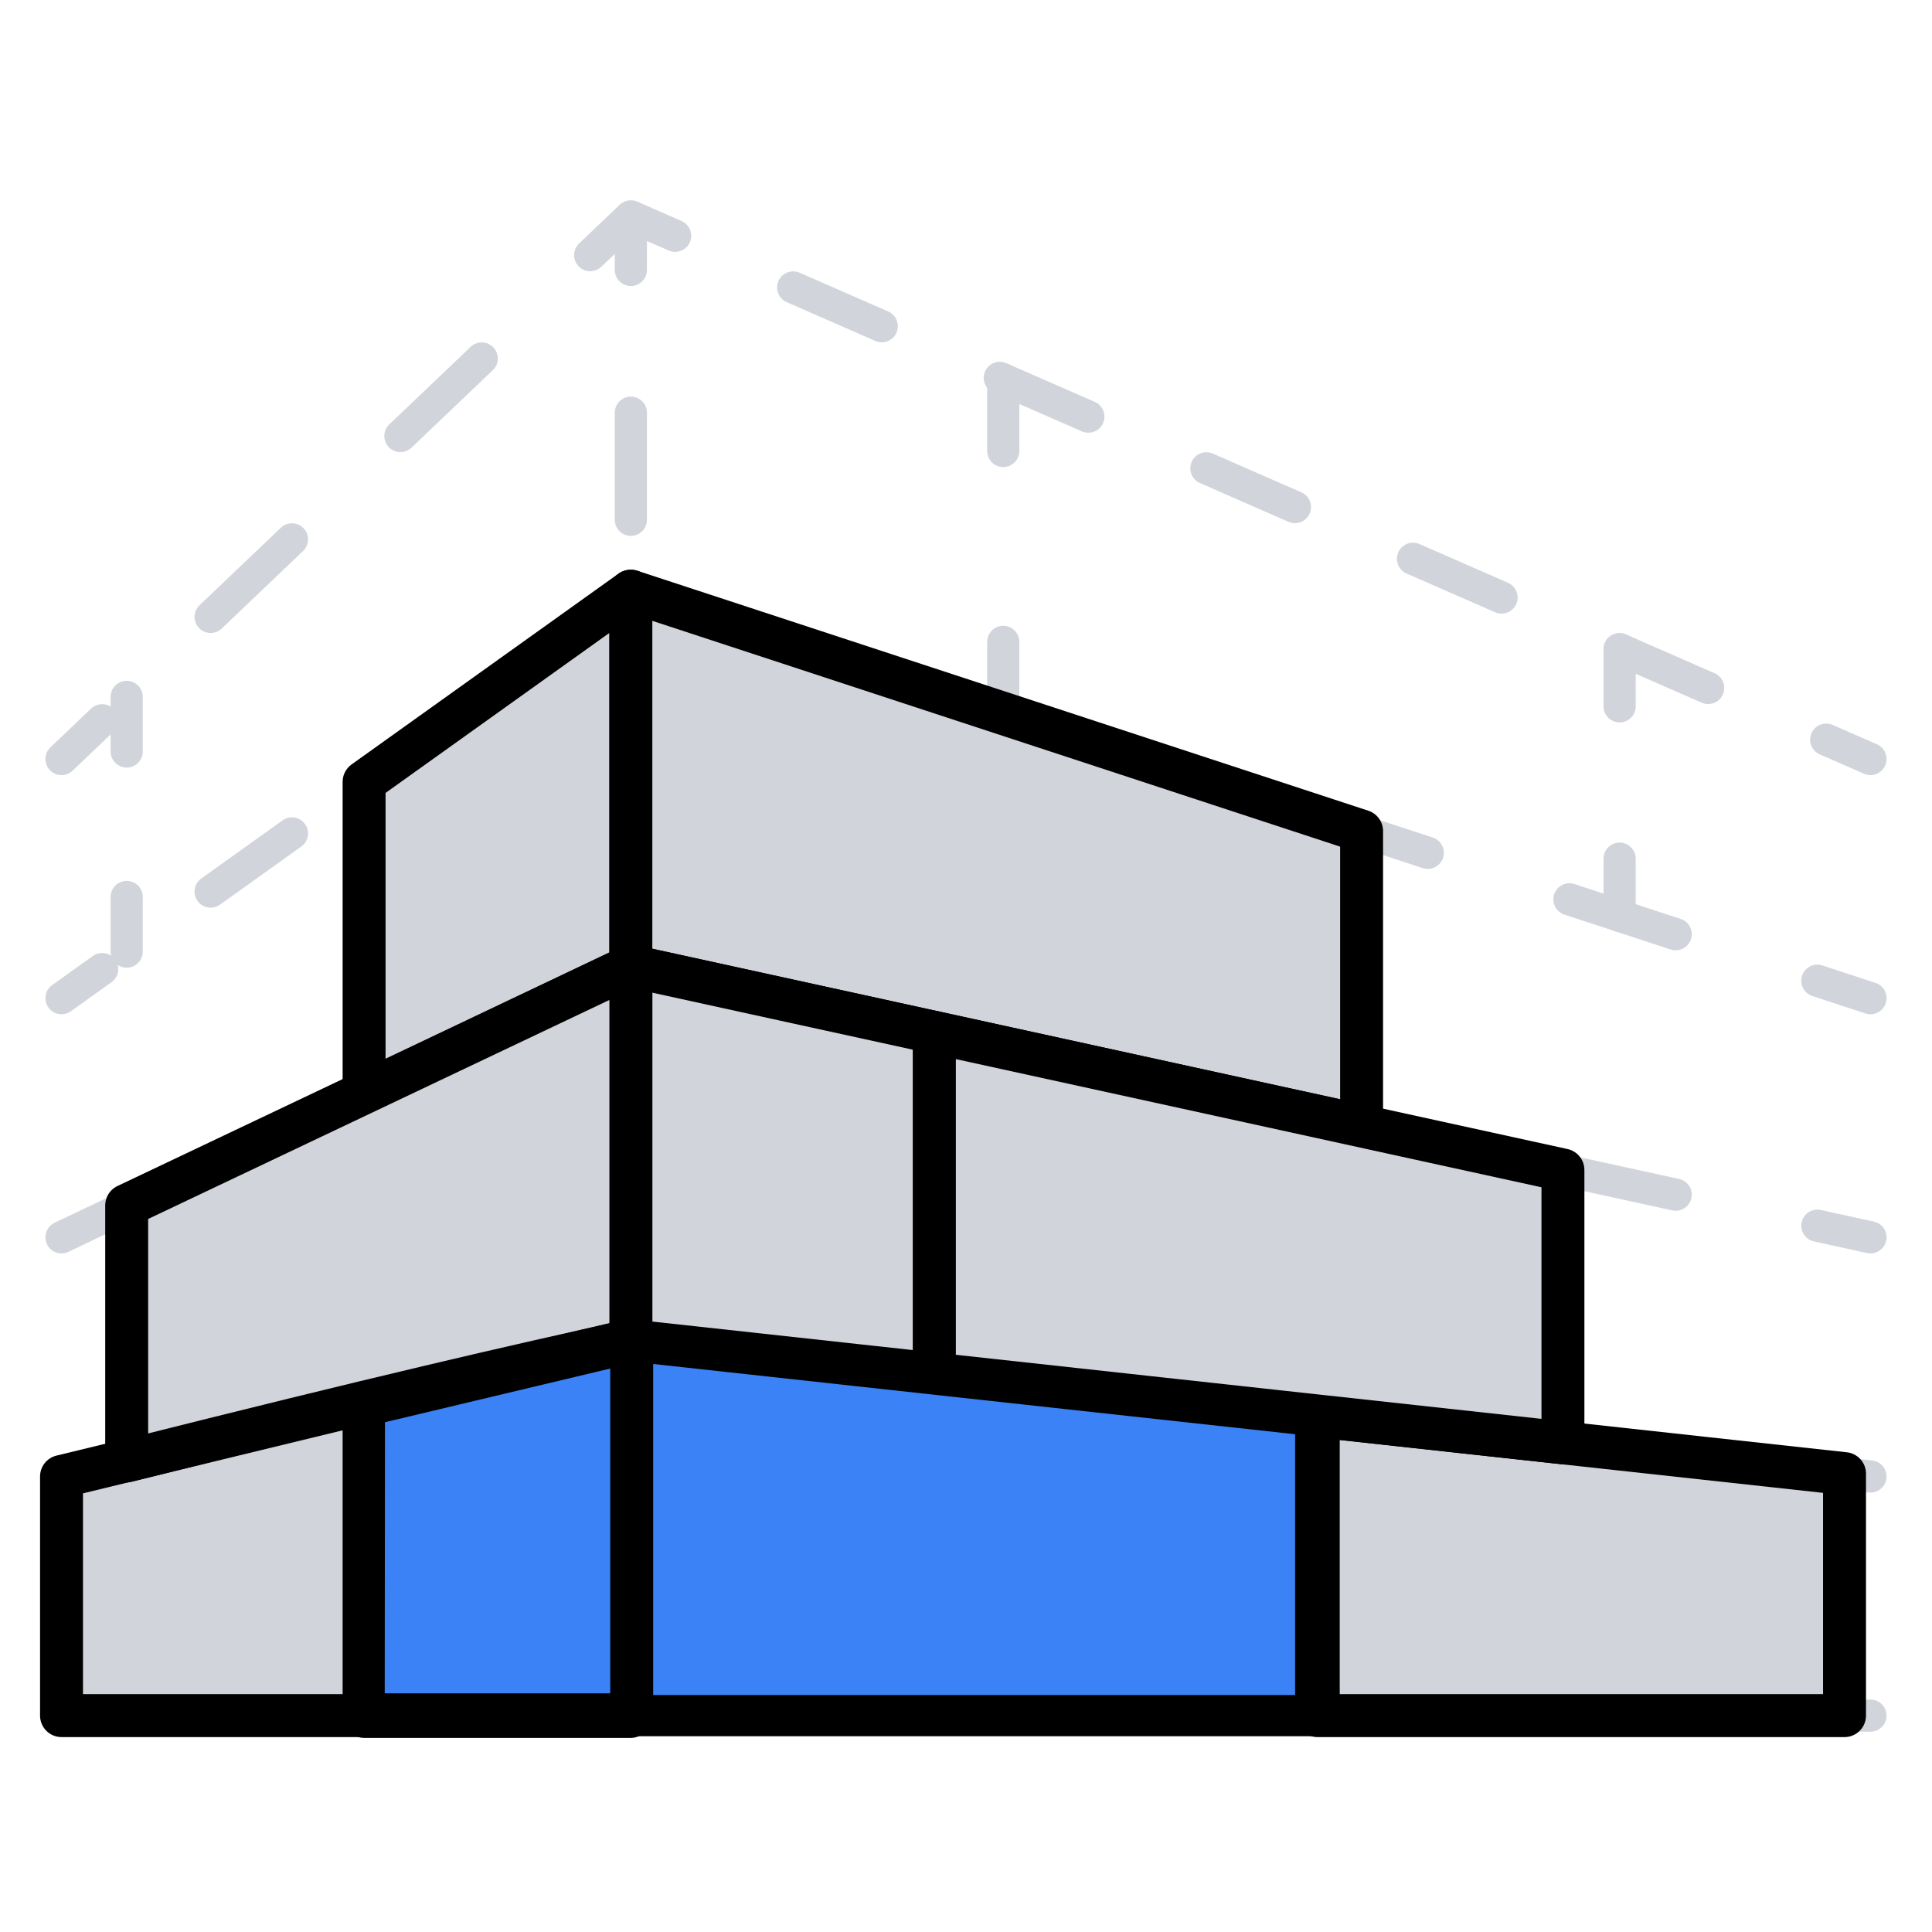
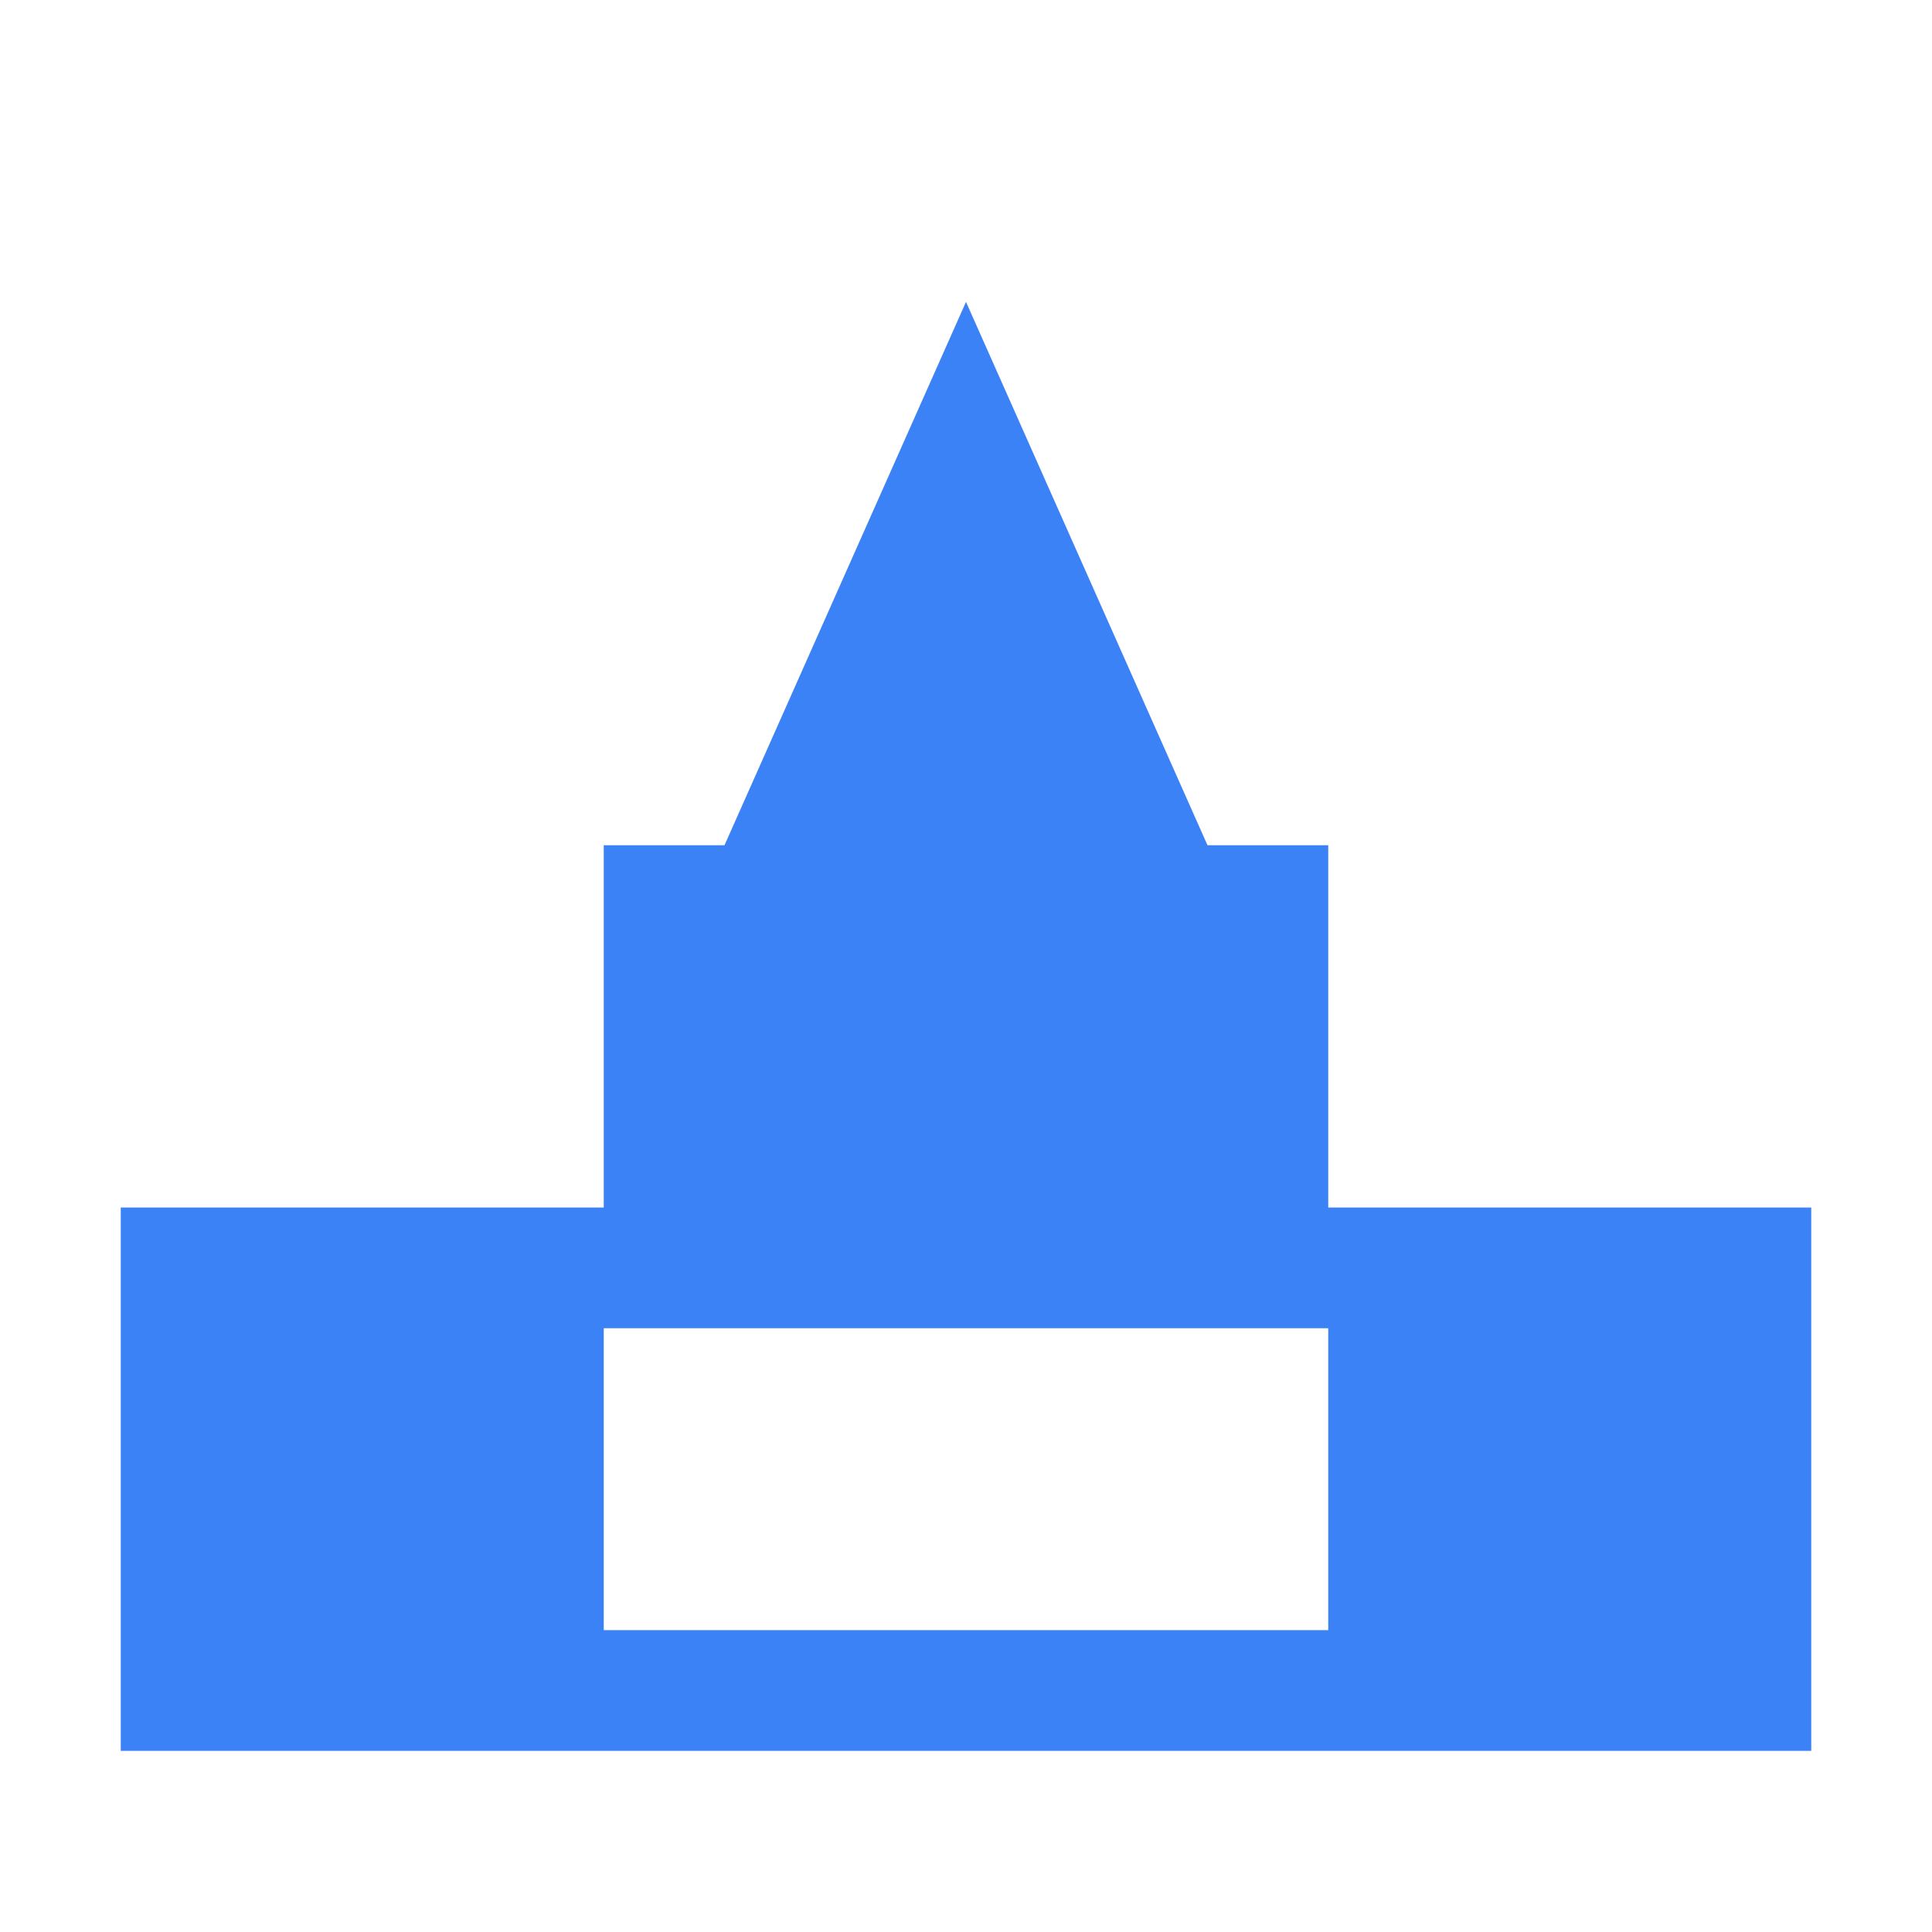
- <svg xmlns="http://www.w3.org/2000/svg" width="100%" height="100%" viewBox="0 0 3000 3000" version="1.1" xml:space="preserve" style="fill-rule:evenodd;clip-rule:evenodd;stroke-linecap:square;stroke-linejoin:round;stroke-miterlimit:1;">
-   <g id="Structure" transform="matrix(1,0,0,1,0,237.5)">
-     <g transform="matrix(1.224476,0,0,1.130097,-857.117,-827.0495)">
-       <path d="M778,1564.6L1500,819L3072,1564.6M778,1893.2L1500,1334L3072,1893.2M778,2221.8L1500,1849L3072,2221.8M778,2550.4L1500,2364L3072,2550.4M778,2879L3072,2879" style="fill:rgb(235,235,235);fill-opacity:0;" />
-       <path d="M792.086,1580.614C783.929,1589.037 770.995,1588.701 763.221,1579.863C755.446,1571.024 755.757,1557.01 763.914,1548.586L815.486,1495.329C823.643,1486.905 836.577,1487.242 844.351,1496.08C852.126,1504.918 851.815,1518.932 843.658,1527.356L792.086,1580.614ZM981.182,1385.337C973.025,1393.761 960.09,1393.424 952.316,1384.586C944.542,1375.748 944.852,1361.733 953.009,1353.31L1056.152,1246.795C1064.309,1238.372 1077.244,1238.708 1085.018,1247.547C1092.792,1256.385 1092.482,1270.399 1084.325,1278.823L981.182,1385.337ZM1221.847,1136.805C1213.69,1145.229 1200.756,1144.892 1192.981,1136.054C1185.207,1127.216 1185.518,1113.201 1193.675,1104.778L1296.818,998.263C1304.975,989.84 1317.909,990.176 1325.683,999.015C1333.458,1007.853 1333.147,1021.867 1324.99,1030.291L1221.847,1136.805ZM1462.514,888.271C1454.357,896.695 1441.423,896.358 1433.649,887.52C1425.874,878.682 1426.185,864.668 1434.342,856.244L1485.914,802.986L1508.187,798.735L1564.33,825.363C1574.653,830.259 1579.365,843.315 1574.846,854.5C1570.327,865.684 1558.278,870.79 1547.955,865.894L1504.255,845.167L1462.514,888.271ZM1697.67,936.903C1687.347,932.007 1682.635,918.952 1687.153,907.767C1691.672,896.582 1703.721,891.476 1714.044,896.373L1826.331,949.63C1836.653,954.526 1841.365,967.582 1836.847,978.766C1832.328,989.951 1820.279,995.057 1809.956,990.161L1697.67,936.903ZM1959.671,1061.171C1949.349,1056.275 1944.637,1043.219 1949.155,1032.034C1953.674,1020.85 1965.723,1015.744 1976.046,1020.64L2088.332,1073.897C2098.655,1078.793 2103.367,1091.849 2098.848,1103.034C2094.33,1114.219 2082.28,1119.324 2071.958,1114.428L1959.671,1061.171ZM2221.67,1185.437C2211.347,1180.541 2206.635,1167.485 2211.154,1156.3C2215.672,1145.116 2227.722,1140.01 2238.044,1144.906L2350.331,1198.164C2360.654,1203.06 2365.366,1216.115 2360.847,1227.3C2356.329,1238.485 2344.279,1243.591 2333.957,1238.695L2221.67,1185.437ZM2483.672,1309.704C2473.349,1304.808 2468.637,1291.753 2473.156,1280.568C2477.674,1269.383 2489.724,1264.277 2500.046,1269.174L2612.332,1322.431C2622.655,1327.327 2627.367,1340.383 2622.849,1351.567C2618.33,1362.752 2606.281,1367.858 2595.958,1362.962L2483.672,1309.704ZM2745.671,1433.971C2735.348,1429.075 2730.636,1416.019 2735.155,1404.834C2739.674,1393.649 2751.723,1388.544 2762.046,1393.44L2874.331,1446.697C2884.654,1451.593 2889.366,1464.649 2884.848,1475.834C2880.329,1487.018 2868.28,1492.124 2857.957,1487.228L2745.671,1433.971ZM3007.67,1558.237C2997.347,1553.341 2992.635,1540.285 2997.154,1529.1C3001.673,1517.916 3013.722,1512.81 3024.045,1517.706L3080.187,1544.335C3090.51,1549.231 3095.222,1562.286 3090.703,1573.471C3086.185,1584.656 3074.135,1589.761 3063.813,1584.865L3007.67,1558.237ZM789.873,1911.197C780.706,1918.297 767.943,1915.997 761.39,1906.064C754.837,1896.132 756.96,1882.303 766.127,1875.203L817.699,1835.26C826.866,1828.16 839.629,1830.459 846.182,1840.392C852.735,1850.325 850.612,1864.153 841.445,1871.254L789.873,1911.197ZM978.968,1764.74C969.801,1771.84 957.039,1769.54 950.486,1759.607C943.933,1749.674 946.055,1735.846 955.223,1728.746L1058.366,1648.86C1067.533,1641.76 1080.295,1644.06 1086.848,1653.992C1093.401,1663.925 1091.279,1677.754 1082.111,1684.854L978.968,1764.74ZM1219.634,1578.341C1210.467,1585.441 1197.704,1583.141 1191.151,1573.208C1184.598,1563.275 1186.721,1549.447 1195.888,1542.347L1299.031,1462.461C1308.198,1455.361 1320.961,1457.661 1327.514,1467.593C1334.066,1477.526 1331.944,1491.355 1322.777,1498.455L1219.634,1578.341ZM1460.301,1391.94C1451.134,1399.04 1438.371,1396.741 1431.818,1386.808C1425.265,1376.875 1427.388,1363.047 1436.555,1355.946L1488.127,1316.003L1506.369,1312.982L1573.739,1336.947C1584.446,1340.756 1590.284,1353.266 1586.769,1364.866C1583.254,1376.466 1571.708,1382.792 1561.002,1378.984L1503.458,1358.514L1460.301,1391.94ZM1740.659,1442.892C1729.953,1439.084 1724.115,1426.574 1727.63,1414.974C1731.145,1403.373 1742.69,1397.047 1753.397,1400.856L1888.139,1448.787C1898.845,1452.596 1904.684,1465.106 1901.169,1476.706C1897.654,1488.306 1886.108,1494.632 1875.402,1490.824L1740.659,1442.892ZM2055.058,1554.732C2044.352,1550.923 2038.514,1538.414 2042.029,1526.813C2045.543,1515.213 2057.089,1508.887 2067.795,1512.695L2202.538,1560.627C2213.244,1564.435 2219.083,1576.945 2215.568,1588.545C2212.053,1600.146 2200.507,1606.472 2189.801,1602.663L2055.058,1554.732ZM2369.459,1666.572C2358.753,1662.764 2352.914,1650.254 2356.429,1638.653C2359.944,1627.053 2371.49,1620.727 2382.196,1624.536L2516.938,1672.467C2527.644,1676.275 2533.483,1688.785 2529.968,1700.385C2526.453,1711.986 2514.907,1718.312 2504.201,1714.503L2369.459,1666.572ZM2683.862,1778.413C2673.156,1774.605 2667.317,1762.095 2670.832,1750.494C2674.347,1738.894 2685.893,1732.568 2696.599,1736.377L2831.341,1784.308C2842.048,1788.116 2847.886,1800.626 2844.371,1812.227C2840.856,1823.827 2829.31,1830.153 2818.604,1826.344L2683.862,1778.413ZM2998.261,1890.253C2987.554,1886.444 2981.716,1873.934 2985.231,1862.334C2988.746,1850.734 3000.292,1844.408 3010.998,1848.216L3078.369,1872.182C3089.075,1875.99 3094.913,1888.5 3091.398,1900.1C3087.883,1911.701 3076.338,1918.027 3065.631,1914.218L2998.261,1890.253ZM786.783,2241.77C776.611,2247.023 764.417,2242.339 759.569,2231.317C754.721,2220.295 759.044,2207.082 769.217,2201.83L846.574,2161.887C856.746,2156.634 868.94,2161.319 873.788,2172.34C878.636,2183.362 874.313,2196.575 864.14,2201.828L786.783,2241.77ZM1070.426,2095.313C1060.253,2100.566 1048.059,2095.882 1043.211,2084.86C1038.364,2073.838 1042.687,2060.625 1052.859,2055.373L1207.573,1975.487C1217.745,1970.235 1229.94,1974.919 1234.787,1985.941C1239.635,1996.963 1235.312,2010.175 1225.14,2015.428L1070.426,2095.313ZM1431.426,1908.913C1421.254,1914.166 1409.06,1909.481 1404.212,1898.46C1399.364,1887.438 1403.687,1874.225 1413.86,1868.972L1491.217,1829.03L1504.365,1827.39L1571.736,1843.367C1582.744,1845.977 1589.725,1857.78 1587.316,1869.707C1584.906,1881.634 1574.013,1889.198 1563.006,1886.587L1502.468,1872.231L1431.426,1908.913ZM1742.663,1929.193C1731.655,1926.583 1724.674,1914.78 1727.083,1902.853C1729.493,1890.926 1740.386,1883.362 1751.393,1885.972L1886.136,1917.927C1897.144,1920.537 1904.125,1932.34 1901.715,1944.267C1899.306,1956.194 1888.413,1963.758 1877.405,1961.147L1742.663,1929.193ZM2057.061,2003.753C2046.054,2001.142 2039.073,1989.34 2041.482,1977.413C2043.891,1965.485 2054.784,1957.922 2065.792,1960.532L2200.535,1992.486C2211.543,1995.097 2218.523,2006.899 2216.114,2018.827C2213.705,2030.754 2202.812,2038.318 2191.804,2035.707L2057.061,2003.753ZM2371.462,2078.313C2360.454,2075.703 2353.473,2063.9 2355.883,2051.973C2358.292,2040.046 2369.185,2032.482 2380.193,2035.092L2514.935,2067.046C2525.943,2069.657 2532.923,2081.459 2530.514,2093.387C2528.105,2105.314 2517.212,2112.878 2506.204,2110.267L2371.462,2078.313ZM2685.865,2152.874C2674.857,2150.263 2667.876,2138.46 2670.285,2126.533C2672.695,2114.606 2683.588,2107.042 2694.596,2109.653L2829.338,2141.607C2840.346,2144.218 2847.327,2156.02 2844.918,2167.947C2842.508,2179.874 2831.615,2187.438 2820.607,2184.828L2685.865,2152.874ZM3000.264,2227.433C2989.256,2224.823 2982.275,2213.02 2984.684,2201.093C2987.094,2189.166 2997.987,2181.602 3008.994,2184.213L3076.365,2200.19C3087.373,2202.8 3094.354,2214.603 3091.945,2226.53C3089.535,2238.457 3078.642,2246.021 3067.635,2243.41L3000.264,2227.433ZM782.732,2571.92C771.771,2574.75 760.751,2567.404 758.139,2555.528C755.527,2543.651 762.306,2531.71 773.268,2528.88L850.625,2508.909C861.586,2506.079 872.606,2513.424 875.218,2525.301C877.83,2537.178 871.051,2549.118 860.089,2551.948L782.732,2571.92ZM1066.375,2498.691C1055.413,2501.521 1044.393,2494.176 1041.781,2482.299C1039.17,2470.422 1045.949,2458.482 1056.91,2455.652L1211.624,2415.709C1222.586,2412.879 1233.605,2420.224 1236.217,2432.101C1238.829,2443.978 1232.05,2455.918 1221.089,2458.748L1066.375,2498.691ZM1427.375,2405.491C1416.414,2408.321 1405.394,2400.976 1402.782,2389.099C1400.17,2377.222 1406.949,2365.282 1417.911,2362.452L1495.268,2342.48L1502.221,2342.009L1569.592,2349.998C1580.793,2351.326 1588.892,2362.258 1587.667,2374.395C1586.441,2386.532 1576.351,2395.307 1565.15,2393.979L1501.293,2386.407L1427.375,2405.491ZM1744.807,2415.282C1733.605,2413.954 1725.506,2403.022 1726.732,2390.885C1727.958,2378.748 1738.048,2369.972 1749.249,2371.301L1883.992,2387.278C1895.193,2388.606 1903.292,2399.538 1902.066,2411.675C1900.841,2423.812 1890.751,2432.587 1879.55,2431.259L1744.807,2415.282ZM2059.206,2452.562C2048.004,2451.234 2039.905,2440.302 2041.131,2428.165C2042.357,2416.028 2052.446,2407.252 2063.648,2408.581L2198.39,2424.558C2209.592,2425.886 2217.691,2436.818 2216.465,2448.955C2215.239,2461.092 2205.15,2469.867 2193.948,2468.539L2059.206,2452.562ZM2373.606,2489.842C2362.405,2488.514 2354.306,2477.582 2355.532,2465.445C2356.758,2453.308 2366.847,2444.532 2378.049,2445.861L2512.79,2461.838C2523.992,2463.166 2532.091,2474.098 2530.865,2486.235C2529.639,2498.372 2519.55,2507.147 2508.348,2505.819L2373.606,2489.842ZM2688.009,2527.122C2676.808,2525.794 2668.709,2514.862 2669.935,2502.725C2671.16,2490.588 2681.25,2481.813 2692.451,2483.141L2827.194,2499.118C2838.395,2500.446 2846.494,2511.378 2845.269,2523.515C2844.043,2535.652 2833.953,2544.428 2822.752,2543.099L2688.009,2527.122ZM3002.408,2564.402C2991.207,2563.074 2983.108,2552.142 2984.333,2540.005C2985.559,2527.868 2995.649,2519.093 3006.85,2520.421L3074.221,2528.409C3085.423,2529.738 3093.522,2540.67 3092.296,2552.807C3091.07,2564.944 3080.98,2573.719 3069.779,2572.391L3002.408,2564.402ZM778,2901.122C766.732,2901.122 757.583,2891.209 757.583,2879C757.583,2866.791 766.732,2856.878 778,2856.878L855.357,2856.878C866.625,2856.878 875.774,2866.791 875.774,2879C875.774,2891.209 866.625,2901.122 855.357,2901.122L778,2901.122ZM1061.642,2901.122C1050.374,2901.122 1041.225,2891.209 1041.225,2879C1041.225,2866.791 1050.374,2856.878 1061.642,2856.878L1216.356,2856.878C1227.625,2856.878 1236.773,2866.791 1236.773,2879C1236.773,2891.209 1227.625,2901.122 1216.356,2901.122L1061.642,2901.122ZM1422.643,2901.122C1411.375,2901.122 1402.226,2891.209 1402.226,2879C1402.226,2866.791 1411.375,2856.878 1422.643,2856.878L1567.371,2856.878C1578.639,2856.878 1587.788,2866.791 1587.788,2879C1587.788,2891.209 1578.639,2901.122 1567.371,2901.122L1422.643,2901.122ZM1747.028,2901.122C1735.76,2901.122 1726.611,2891.209 1726.611,2879C1726.611,2866.791 1735.76,2856.878 1747.028,2856.878L1881.771,2856.878C1893.039,2856.878 1902.188,2866.791 1902.188,2879C1902.188,2891.209 1893.039,2901.122 1881.771,2901.122L1747.028,2901.122ZM2061.427,2901.122C2050.158,2901.122 2041.01,2891.209 2041.01,2879C2041.01,2866.791 2050.158,2856.878 2061.427,2856.878L2196.169,2856.878C2207.438,2856.878 2216.586,2866.791 2216.586,2879C2216.586,2891.209 2207.438,2901.122 2196.169,2901.122L2061.427,2901.122ZM2375.827,2901.122C2364.559,2901.122 2355.411,2891.209 2355.411,2879C2355.411,2866.791 2364.559,2856.878 2375.827,2856.878L2510.569,2856.878C2521.838,2856.878 2530.986,2866.791 2530.986,2879C2530.986,2891.209 2521.838,2901.122 2510.569,2901.122L2375.827,2901.122ZM2690.23,2901.122C2678.962,2901.122 2669.813,2891.209 2669.813,2879C2669.813,2866.791 2678.962,2856.878 2690.23,2856.878L2824.973,2856.878C2836.241,2856.878 2845.39,2866.791 2845.39,2879C2845.39,2891.209 2836.241,2901.122 2824.973,2901.122L2690.23,2901.122ZM3004.629,2901.122C2993.361,2901.122 2984.212,2891.209 2984.212,2879C2984.212,2866.791 2993.361,2856.878 3004.629,2856.878L3072,2856.878C3083.268,2856.878 3092.417,2866.791 3092.417,2879C3092.417,2891.209 3083.268,2901.122 3072,2901.122L3004.629,2901.122Z" style="fill:rgb(209,213,219);" />
-     </g>
-     <g id="Center" transform="matrix(1.052061,0,0,0.970971,-20.255,-433.0095)">
-       <path d="M950.375,2945L950.375,547.4" style="fill:none;" />
-       <path d="M974.138,2945C974.138,2959.21 963.49,2970.747 950.375,2970.747C937.26,2970.747 926.612,2959.21 926.612,2945L926.612,2859.372C926.612,2845.161 937.26,2833.624 950.375,2833.624C963.49,2833.624 974.138,2845.161 974.138,2859.372L974.138,2945ZM974.138,2631.029C974.138,2645.239 963.49,2656.776 950.375,2656.776C937.26,2656.776 926.612,2645.239 926.612,2631.029L926.612,2459.771C926.612,2445.56 937.26,2434.023 950.375,2434.023C963.49,2434.023 974.138,2445.56 974.138,2459.771L974.138,2631.029ZM974.138,2231.426C974.138,2245.637 963.49,2257.174 950.375,2257.174C937.26,2257.174 926.612,2245.637 926.612,2231.426L926.612,2060.168C926.612,2045.958 937.26,2034.421 950.375,2034.421C963.49,2034.421 974.138,2045.958 974.138,2060.168L974.138,2231.426ZM974.138,1831.829C974.138,1846.039 963.49,1857.576 950.375,1857.576C937.26,1857.576 926.612,1846.039 926.612,1831.829L926.612,1660.57C926.612,1646.359 937.26,1634.822 950.375,1634.822C963.49,1634.822 974.138,1646.359 974.138,1660.57L974.138,1831.829ZM974.138,1432.226C974.138,1446.436 963.49,1457.973 950.375,1457.973C937.26,1457.973 926.612,1446.436 926.612,1432.226L926.612,1260.968C926.612,1246.757 937.26,1235.22 950.375,1235.22C963.49,1235.22 974.138,1246.757 974.138,1260.968L974.138,1432.226ZM974.138,1032.627C974.138,1046.837 963.49,1058.374 950.375,1058.374C937.26,1058.374 926.612,1046.837 926.612,1032.627L926.612,861.369C926.612,847.159 937.26,835.622 950.375,835.622C963.49,835.622 974.138,847.159 974.138,861.369L974.138,1032.627ZM974.138,633.028C974.138,647.239 963.49,658.776 950.375,658.776C937.26,658.776 926.612,647.239 926.612,633.028L926.612,547.4C926.612,533.19 937.26,521.653 950.375,521.653C963.49,521.653 974.138,533.19 974.138,547.4L974.138,633.028Z" style="fill:rgb(209,213,219);" />
-     </g>
-     <g transform="matrix(1.052061,0,0,0.970971,-20.255,-433.0095)">
-       <path d="M206.234,1723.148L206.234,1315.864" style="fill:none;" />
-       <path d="M229.997,1723.148C229.997,1737.359 219.349,1748.896 206.234,1748.896C193.119,1748.896 182.472,1737.359 182.472,1723.148L182.472,1635.873C182.472,1621.663 193.119,1610.125 206.234,1610.125C219.349,1610.125 229.997,1621.663 229.997,1635.873L229.997,1723.148ZM229.997,1403.14C229.997,1417.35 219.349,1428.887 206.234,1428.887C193.119,1428.887 182.472,1417.35 182.472,1403.14L182.472,1315.864C182.472,1301.654 193.119,1290.117 206.234,1290.117C219.349,1290.117 229.997,1301.654 229.997,1315.864L229.997,1403.14Z" style="fill:rgb(209,213,219);" />
-     </g>
-     <g transform="matrix(1.052061,0,0,0.970971,-20.255,-433.0095)">
-       <path d="M2409.739,1665.932L2409.739,1239.577" style="fill:none;" />
-       <path d="M2433.502,1665.932C2433.502,1680.143 2422.854,1691.68 2409.739,1691.68C2396.624,1691.68 2385.976,1680.143 2385.976,1665.932L2385.976,1574.57C2385.976,1560.36 2396.624,1548.823 2409.739,1548.823C2422.854,1548.823 2433.502,1560.36 2433.502,1574.57L2433.502,1665.932ZM2433.502,1330.939C2433.502,1345.149 2422.854,1356.686 2409.739,1356.686C2396.624,1356.686 2385.976,1345.149 2385.976,1330.939L2385.976,1239.577C2385.976,1225.366 2396.624,1213.829 2409.739,1213.829C2422.854,1213.829 2433.502,1225.366 2433.502,1239.577L2433.502,1330.939Z" style="fill:rgb(209,213,219);" />
-     </g>
-     <g transform="matrix(1.052061,0,0,0.970971,-20.255,-433.0095)">
-       <path d="M1500,1342.315L1500,808.087" style="fill:none;" />
-       <path d="M1523.763,1342.315C1523.763,1356.526 1513.115,1368.063 1500,1368.063C1486.885,1368.063 1476.237,1356.526 1476.237,1342.315L1476.237,1227.837C1476.237,1213.627 1486.885,1202.09 1500,1202.09C1513.115,1202.09 1523.763,1213.627 1523.763,1227.837L1523.763,1342.315ZM1523.763,922.565C1523.763,936.776 1513.115,948.313 1500,948.313C1486.885,948.313 1476.237,936.776 1476.237,922.565L1476.237,808.087C1476.237,793.877 1486.885,782.34 1500,782.34C1513.115,782.34 1523.763,793.877 1523.763,808.087L1523.763,922.565Z" style="fill:rgb(209,213,219);" />
-     </g>
-   </g>
-   <g id="Bricks" transform="matrix(1,0,0,1,0,237.5)">
-     <g id="Other-Bricks">
-       <g transform="matrix(1,0,0,1,-4.525631,-528)">
-         <path d="M984.123,1208.5L569.891,1504.6L569.891,1987.9L984.123,1790.5L984.123,1208.5Z" style="fill:rgb(209,213,219);stroke:black;stroke-width:66.67px;" />
-       </g>
-       <g transform="matrix(1,0,0,1,-4.525631,-528)">
-         <path d="M569.891,2469.117L100.051,2583.15L100.051,2954.5L569.891,2954.5L569.891,2469.117Z" style="fill:rgb(209,213,219);stroke:black;stroke-width:66.67px;" />
-       </g>
-       <g transform="matrix(1,0,0,1,-4.525631,-528)">
-         <path d="M2050.206,2954.5L2868.684,2954.5L2868.684,2578.738L2050.206,2489.167L2050.206,2954.5Z" style="fill:rgb(209,213,219);stroke:black;stroke-width:66.67px;" />
-       </g>
-       <g transform="matrix(1,0,0,1,-4.525631,-528)">
-         <path d="M984.123,1208.5L984.123,1790.5L2118.807,2038.85L2118.807,1581.024L984.123,1208.5Z" style="fill:rgb(209,213,219);stroke:black;stroke-width:66.67px;" />
-       </g>
-       <g transform="matrix(1,0,0,1,-4.525631,-528)">
-         <path d="M1455.176,1893.6L1455.176,2424.05L2431.435,2530.887L2431.435,2107.275L1455.176,1893.6Z" style="fill:rgb(209,213,219);stroke:black;stroke-width:66.67px;" />
-       </g>
-       <g transform="matrix(1,0,0,1,-4.525631,-528)">
-         <path d="M984.123,1790.5L1455.176,1893.6L1455.176,2424.05L984.123,2372.5L984.123,1790.5Z" style="fill:rgb(209,213,219);stroke:black;stroke-width:66.67px;" />
-       </g>
-       <g transform="matrix(1,0,0,1,-4.525631,-528)">
-         <path d="M201.242,2162.238L984.123,1790.5L984.123,2372.5C809.984,2410.32 584.504,2462.545 201.242,2559.039L201.242,2162.238Z" style="fill:rgb(209,213,219);stroke:black;stroke-width:66.67px;" />
-       </g>
-     </g>
-     <g id="Cornerstone" transform="matrix(1.052061,0,0,0.970971,-15.72937,94.99049)">
-       <g transform="matrix(1,0,0,1,-4.301682,-543.7856)">
-         <path d="M950.375,2345.6L1963.704,2465.755L1963.704,2945L950.375,2945L950.375,2345.6Z" style="fill:rgb(59,130,246);stroke:black;stroke-width:65.85px;stroke-miterlimit:1.5;" />
-       </g>
-       <g transform="matrix(0.853678,0,0,1,134.7589,-543.7856)">
-         <path d="M950.375,2345.6L489.648,2447.142L489.155,2945L950.375,2945L950.375,2345.6Z" style="fill:rgb(59,130,246);stroke:black;stroke-width:71.28px;stroke-miterlimit:1.5;" />
-       </g>
-     </g>
-   </g>
+ <svg xmlns="http://www.w3.org/2000/svg" width="32" height="32" viewBox="0 0 32 32" role="img" aria-label="Cornerstone">
+   <path fill="#3b82f6" fill-rule="evenodd" clip-rule="evenodd" d="M 2 29 L 30 29 L 30 20 L 22 20 L 22 14 L 20 14 L 16 5 L 12 14 L 10 14 L 10 20 L 2 20 Z M 10 27 L 10 22 L 22 22 L 22 27 Z" />
</svg>
